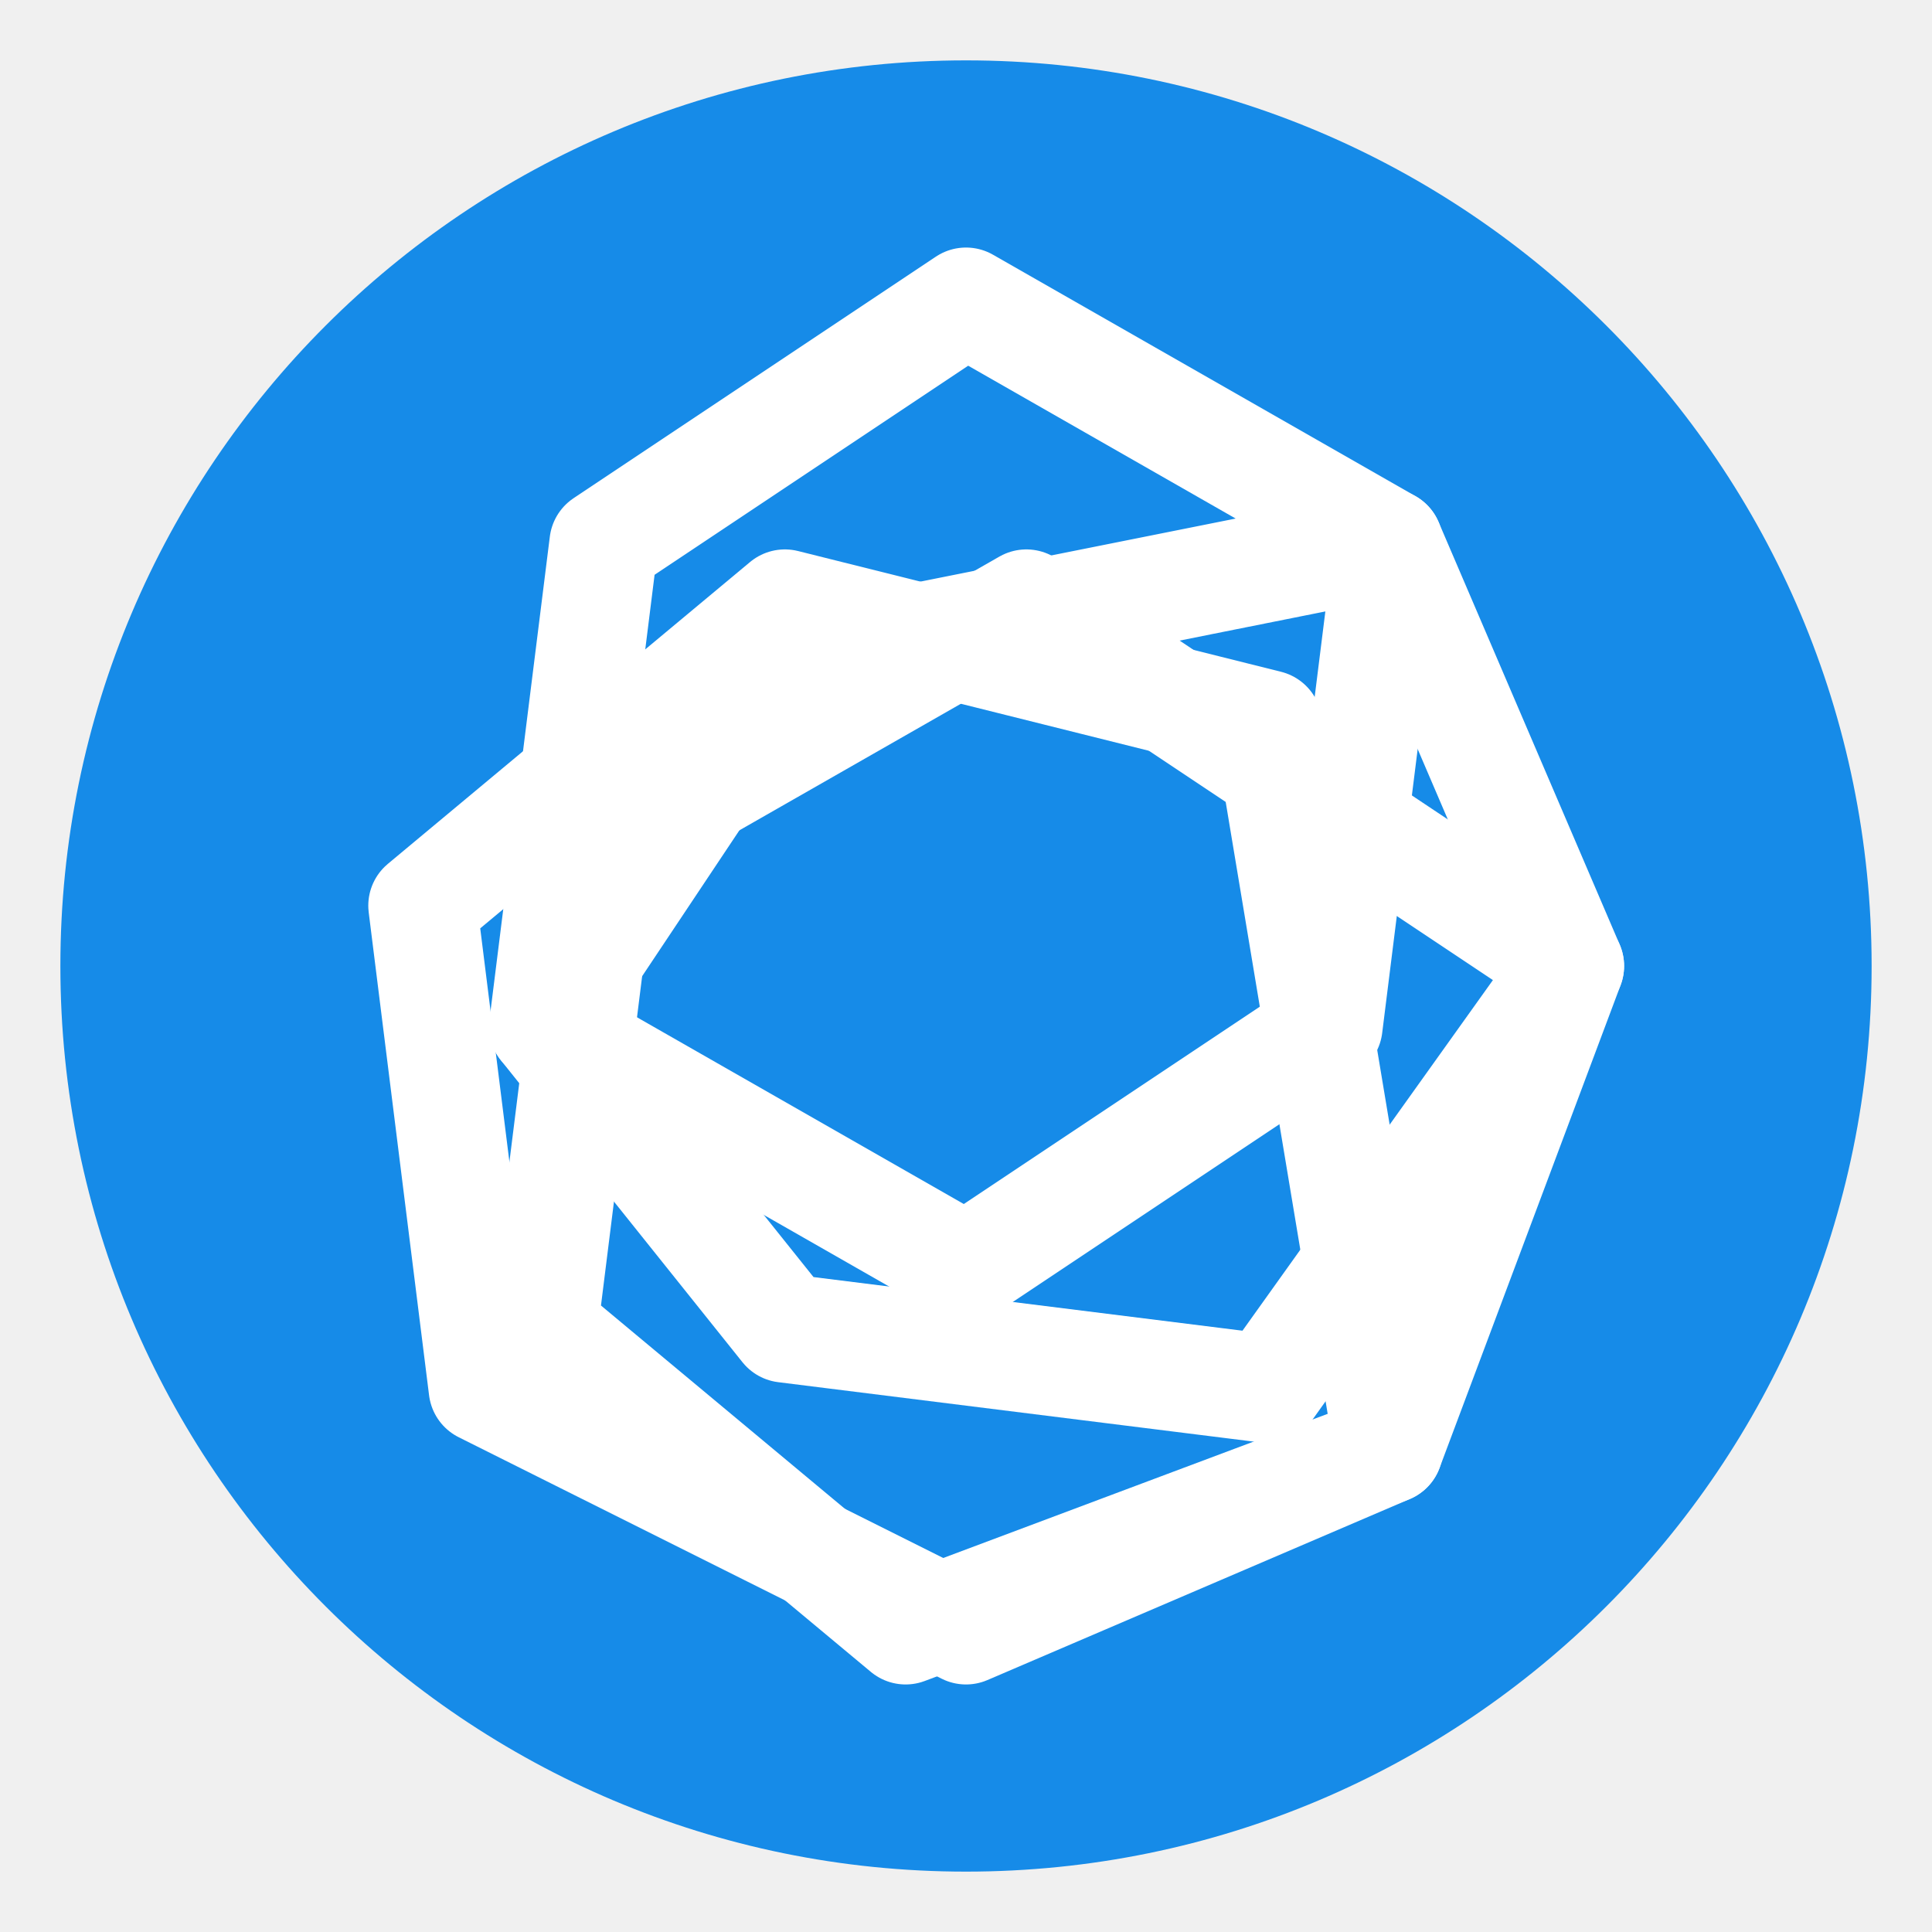
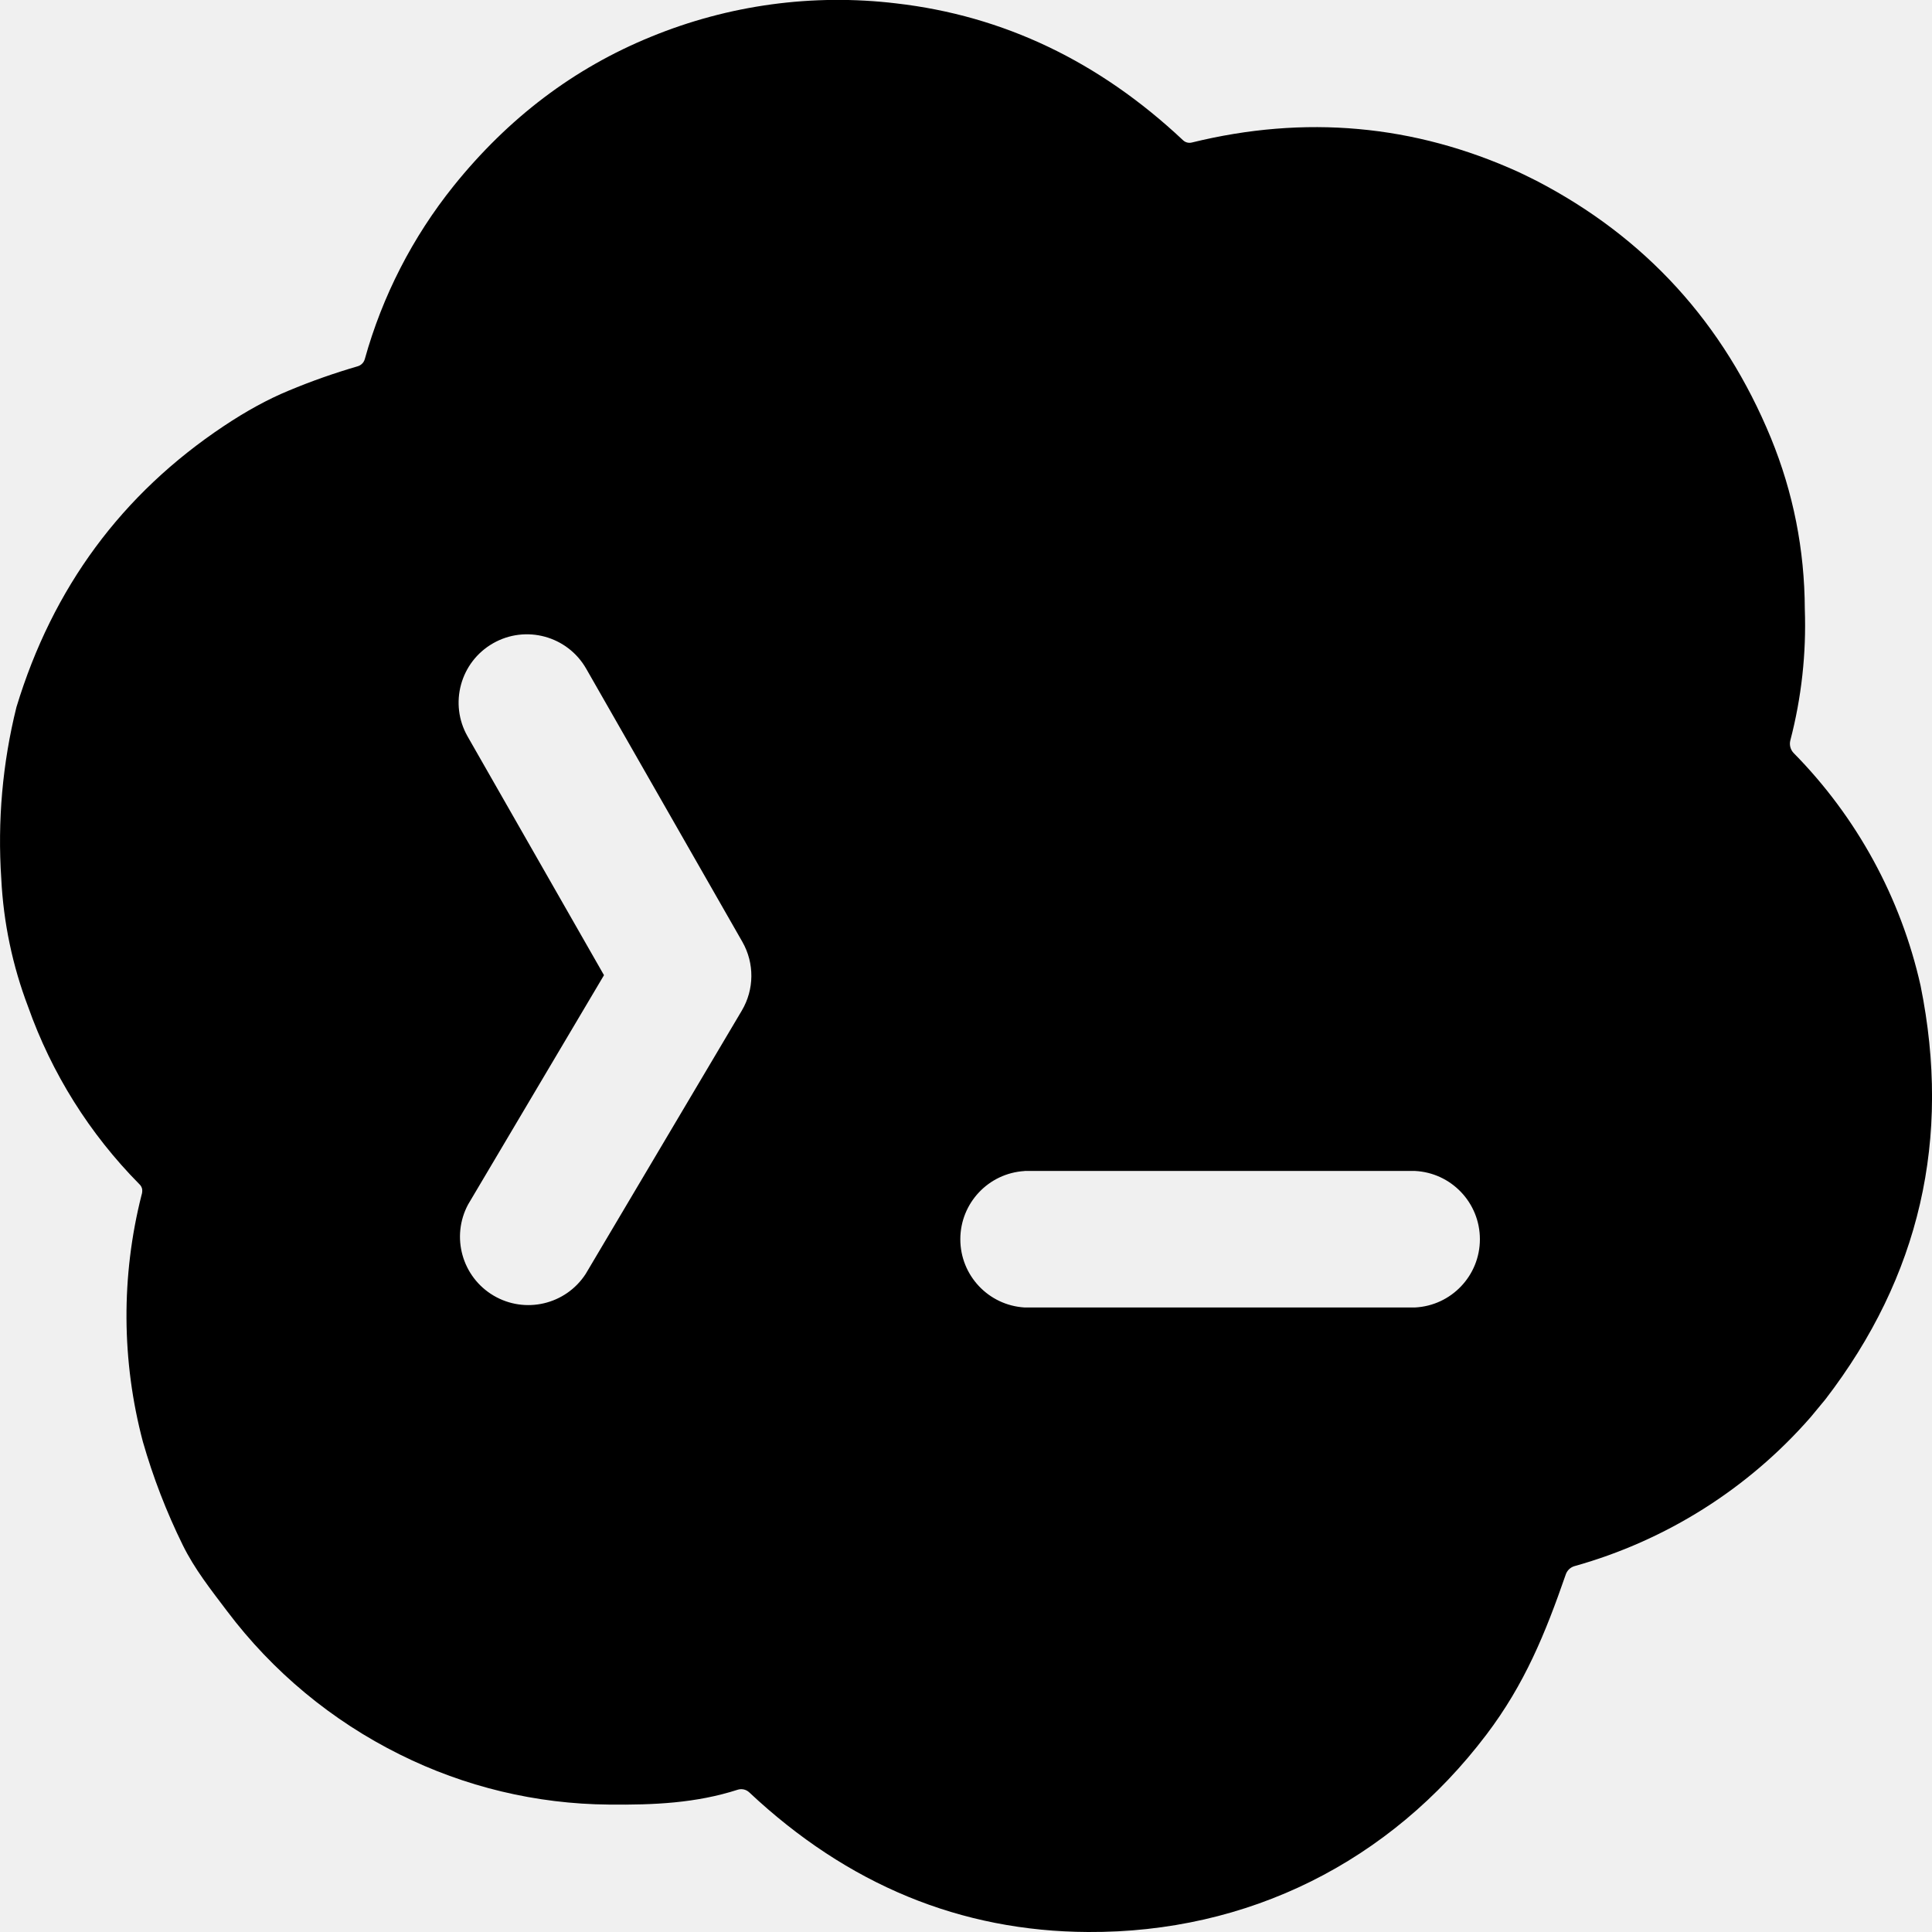
- <svg xmlns="http://www.w3.org/2000/svg" viewBox="0 0 32 32" fill="none">
-   <circle cx="16" cy="16" r="15" fill="#168BE8" />
-   <g stroke="#fff" stroke-width="1.8" stroke-linejoin="round">
-     <path d="m16 5 7 4-1 8-6 4-7-4 1-8z" />
-     <path d="m23 9 3 7-5 7-8-1-4-5 4-6z" />
-     <path d="m26 16-3 8-8 3-6-5 1-8 7-4z" />
-     <path d="m23 24-7 3-8-4-1-8 6-5 8 2z" />
-   </g>
+ <svg xmlns="http://www.w3.org/2000/svg" viewBox="0 0 24 24" fill-rule="evenodd">
+   <path d="M8.086.457a6.105 6.105 0 013.046-.415c1.333.153 2.521.72 3.564 1.7a.117.117 0 00.107.029c1.408-.346 2.762-.224 4.061.366l.063.03.154.076c1.357.703 2.33 1.77 2.918 3.198.278.679.418 1.388.421 2.126a5.655 5.655 0 01-.18 1.631.167.167 0 00.04.155 5.982 5.982 0 011.578 2.891c.385 1.901-.01 3.615-1.183 5.14l-.182.22a6.063 6.063 0 01-2.934 1.851.162.162 0 00-.108.102c-.255.736-.511 1.364-.987 1.992-1.199 1.582-2.962 2.462-4.948 2.451-1.583-.008-2.986-.587-4.21-1.736a.145.145 0 00-.14-.032c-.518.167-1.04.191-1.604.185a5.924 5.924 0 01-2.595-.622 6.058 6.058 0 01-2.146-1.781c-.203-.269-.404-.522-.551-.821a7.74 7.74 0 01-.495-1.283 6.11 6.11 0 01-.017-3.064.166.166 0 00.008-.074.115.115 0 00-.037-.064 5.958 5.958 0 01-1.38-2.202 5.196 5.196 0 01-.333-1.589 6.915 6.915 0 01.188-2.132c.45-1.484 1.309-2.648 2.577-3.493.282-.188.55-.334.802-.438.286-.12.573-.22.861-.304a.129.129 0 00.087-.087A6.016 6.016 0 015.635 2.31C6.315 1.464 7.132.846 8.086.457zm-.804 7.85a.848.848 0 00-1.473.842l1.694 2.965-1.688 2.848a.849.849 0 001.46.864l1.94-3.272a.849.849 0 00.007-.854l-1.94-3.393zm5.446 6.24a.849.849 0 000 1.695h4.848a.849.849 0 000-1.696h-4.848z" />
</svg>
